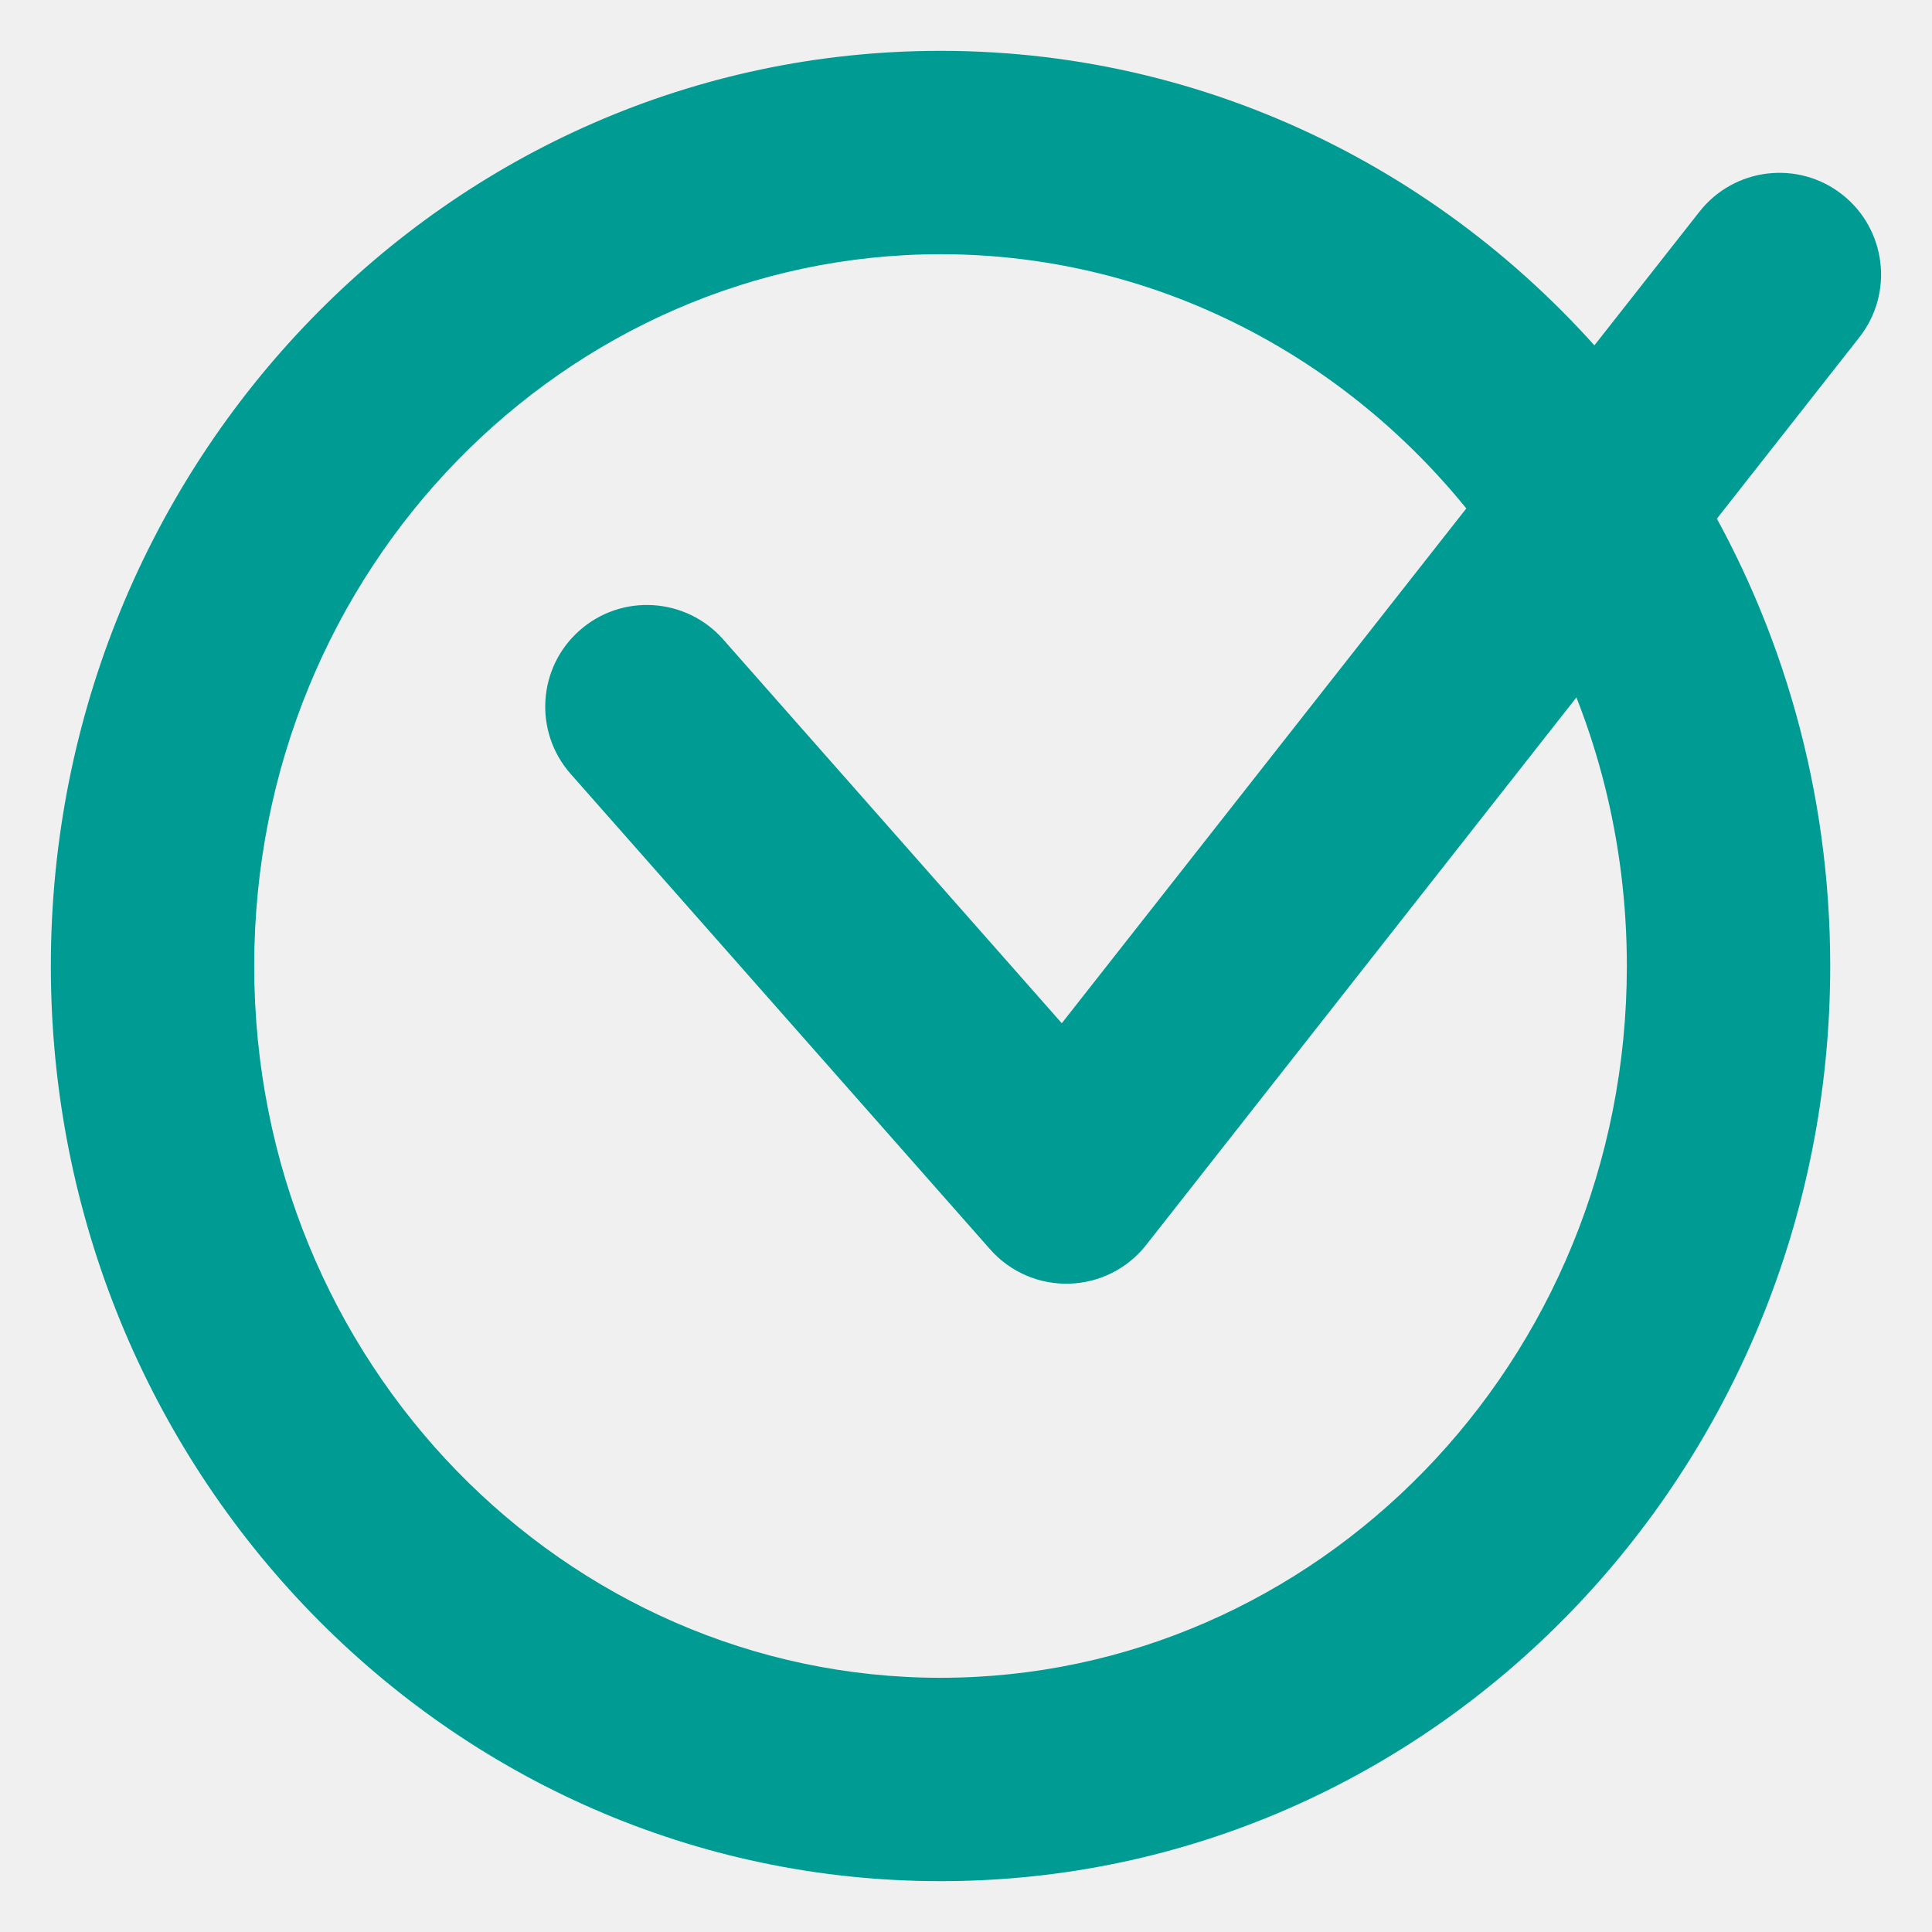
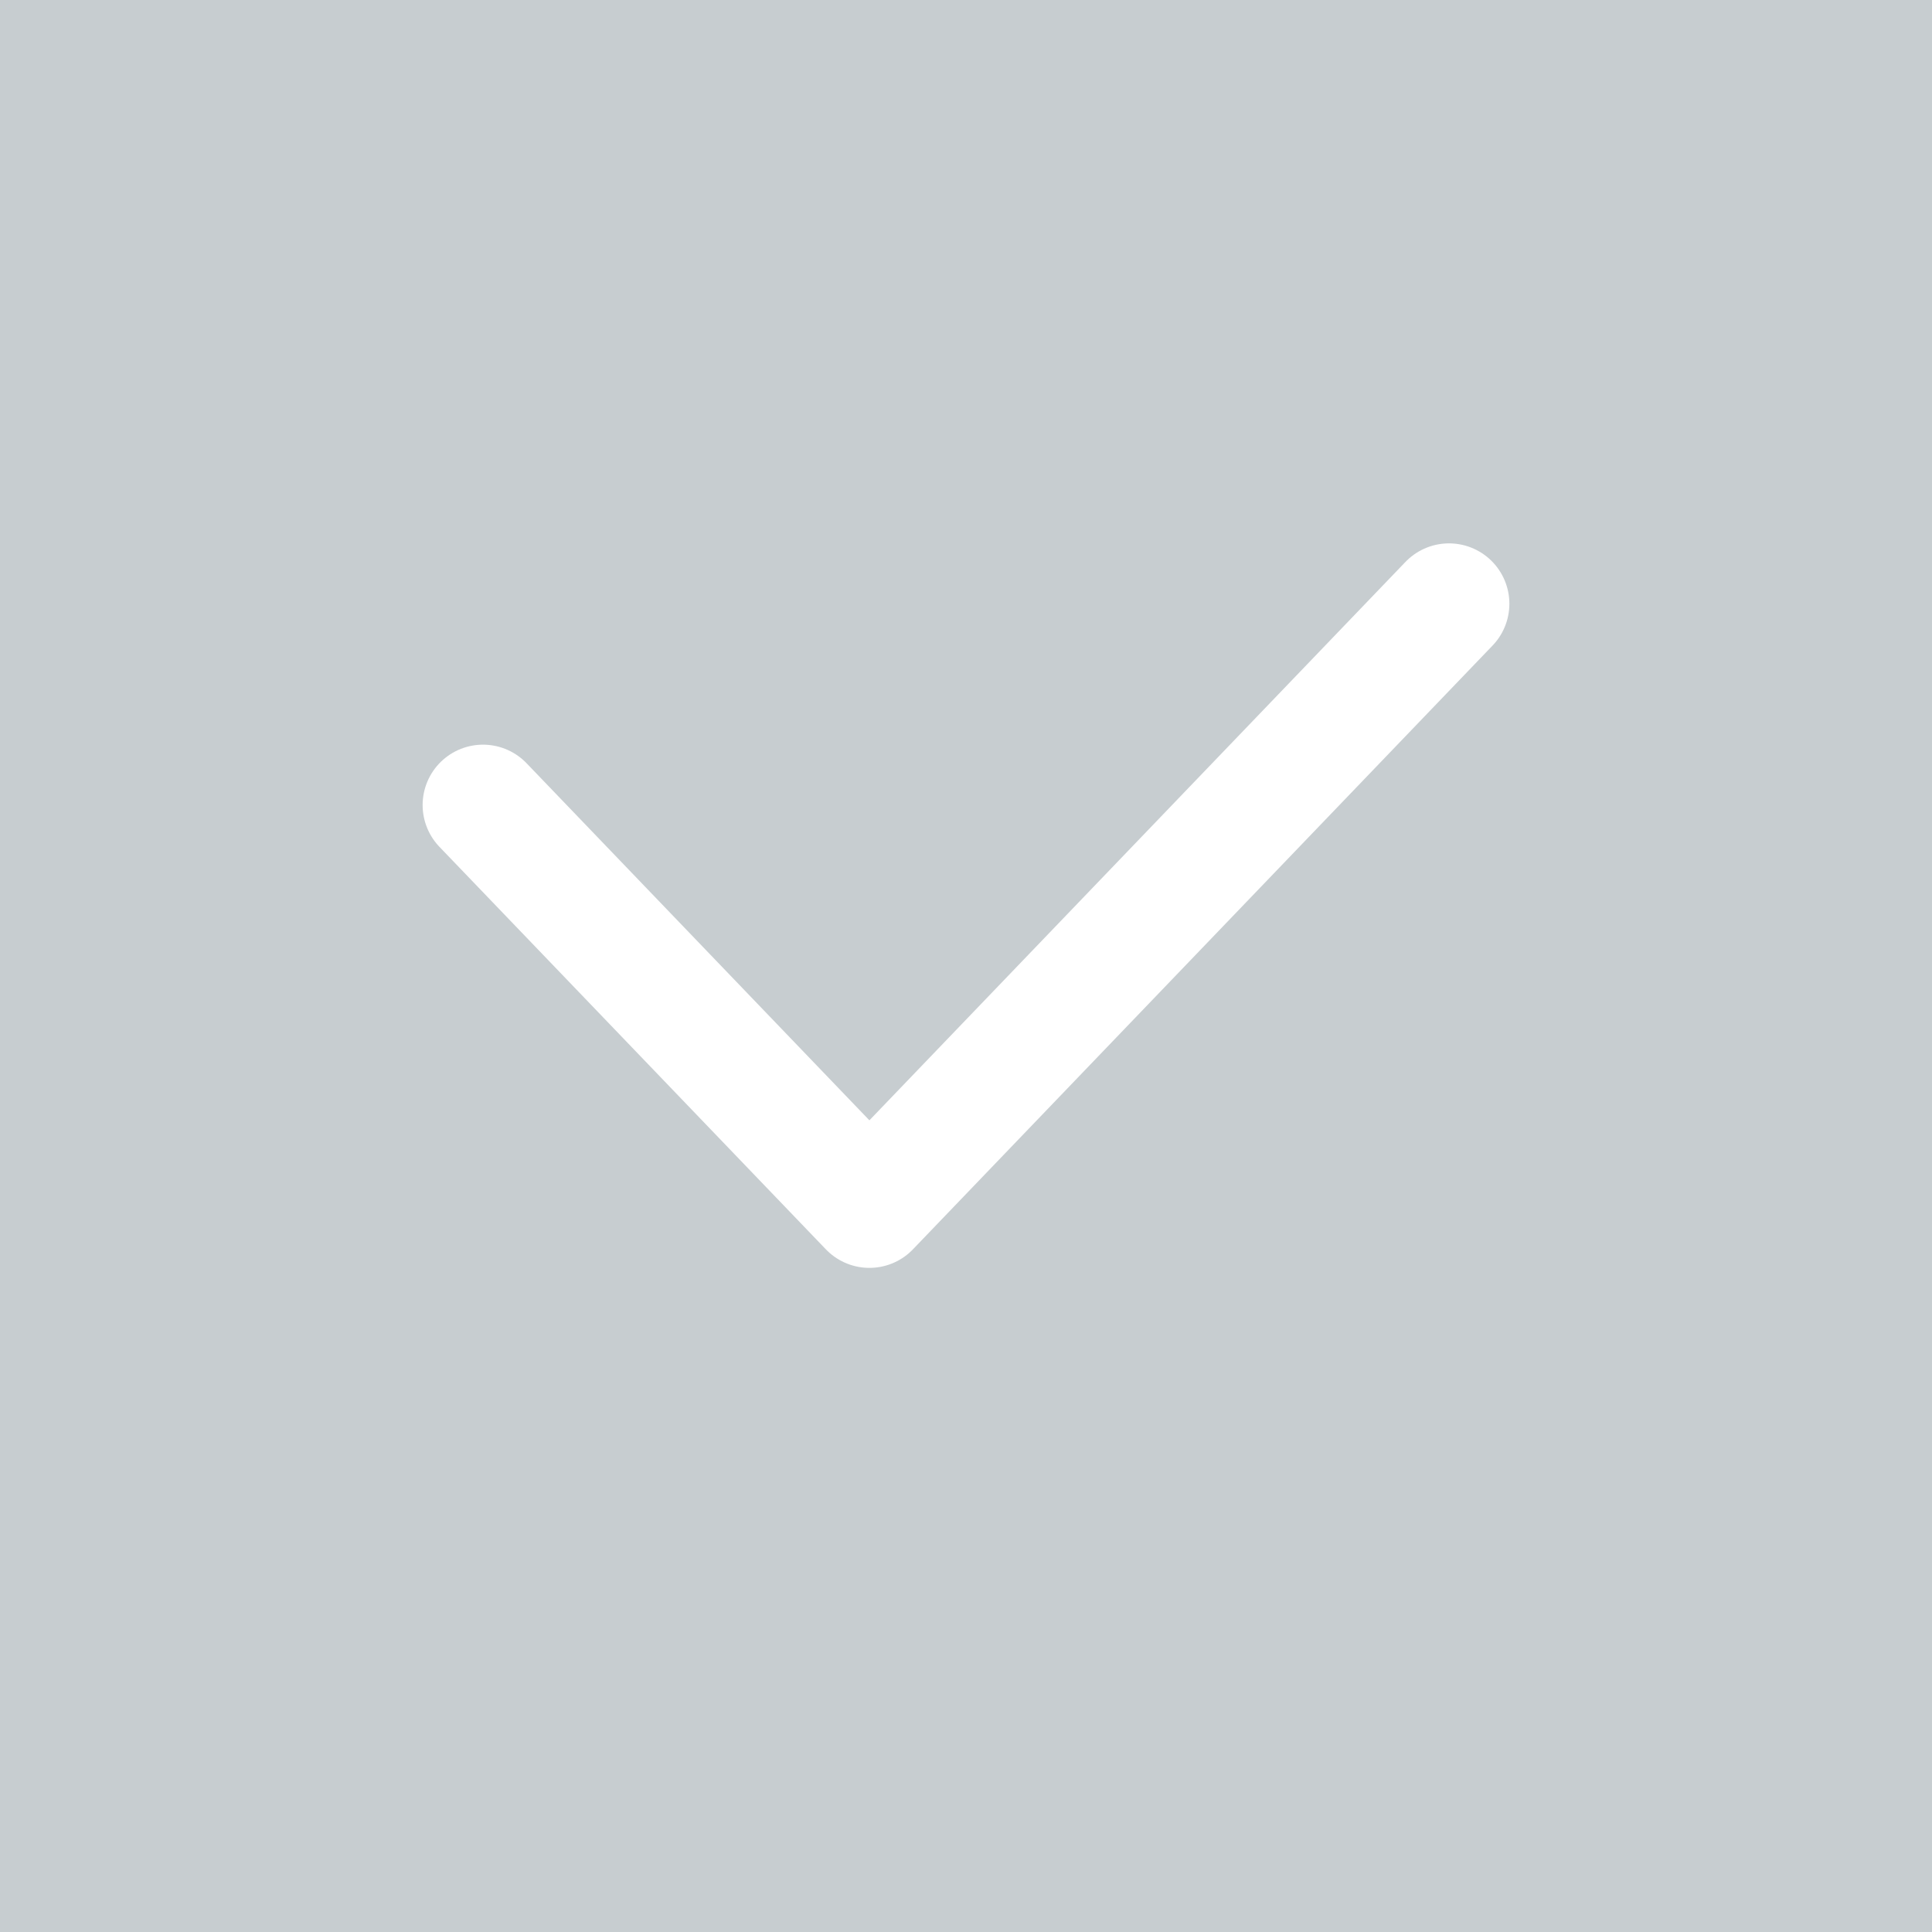
- <svg xmlns="http://www.w3.org/2000/svg" width="19" height="19" viewBox="0 0 19 19" fill="none">
-   <path fill-rule="evenodd" clip-rule="evenodd" d="M16.499 9.5C16.499 13.671 13.226 17 9.25 17C5.274 17 2 13.671 2 9.5C2 5.329 5.274 2 9.25 2C11.612 2 13.726 3.175 15.053 5.003L10.464 10.844L6.737 6.619C6.554 6.412 6.238 6.392 6.031 6.575C5.824 6.757 5.804 7.073 5.987 7.281L10.112 11.956C10.21 12.067 10.353 12.129 10.501 12.124C10.649 12.12 10.788 12.05 10.88 11.934L15.615 5.906C16.178 6.971 16.499 8.194 16.499 9.5ZM16.283 5.056C17.055 6.349 17.499 7.871 17.499 9.5C17.499 14.194 13.806 18 9.25 18C4.694 18 1 14.194 1 9.5C1 4.806 4.694 1 9.25 1C11.856 1 14.18 2.245 15.692 4.19L17.106 2.391C17.276 2.174 17.591 2.136 17.808 2.307C18.025 2.477 18.063 2.791 17.892 3.009L16.283 5.056Z" fill="#009C93" />
-   <path d="M15.053 5.003L15.446 5.312C15.584 5.137 15.589 4.891 15.458 4.71L15.053 5.003ZM10.464 10.844L10.089 11.175C10.188 11.286 10.33 11.348 10.479 11.344C10.627 11.339 10.766 11.269 10.858 11.153L10.464 10.844ZM6.737 6.619L7.112 6.288H7.112L6.737 6.619ZM5.987 7.281L5.612 7.611V7.611L5.987 7.281ZM10.112 11.956L10.487 11.625L10.487 11.625L10.112 11.956ZM10.88 11.934L10.487 11.625L10.487 11.625L10.88 11.934ZM15.615 5.906L16.057 5.673C15.978 5.523 15.829 5.423 15.66 5.408C15.492 5.393 15.327 5.464 15.222 5.597L15.615 5.906ZM16.283 5.056L15.89 4.747C15.762 4.91 15.748 5.135 15.854 5.312L16.283 5.056ZM15.692 4.19L15.297 4.497C15.392 4.619 15.537 4.69 15.691 4.69C15.845 4.691 15.99 4.62 16.085 4.499L15.692 4.19ZM17.106 2.391L17.499 2.7L17.499 2.7L17.106 2.391ZM17.808 2.307L18.117 1.913L18.117 1.913L17.808 2.307ZM17.892 3.009L17.499 2.7V2.7L17.892 3.009ZM9.25 17.5C13.515 17.5 16.999 13.933 16.999 9.5H15.999C15.999 13.408 12.936 16.5 9.25 16.5V17.5ZM1.5 9.5C1.5 13.933 4.984 17.5 9.25 17.5V16.5C5.563 16.5 2.5 13.408 2.5 9.5H1.5ZM9.25 1.5C4.984 1.5 1.5 5.067 1.5 9.5H2.5C2.5 5.592 5.563 2.5 9.25 2.5V1.5ZM15.458 4.71C14.043 2.76 11.782 1.5 9.25 1.5V2.5C11.441 2.5 13.409 3.59 14.648 5.297L15.458 4.71ZM10.858 11.153L15.446 5.312L14.66 4.695L10.071 10.535L10.858 11.153ZM6.362 6.95L10.089 11.175L10.839 10.513L7.112 6.288L6.362 6.95ZM6.362 6.95L6.362 6.95L7.112 6.288C6.746 5.874 6.114 5.834 5.7 6.2L6.362 6.95ZM6.362 6.95V6.95L5.7 6.2C5.286 6.565 5.247 7.197 5.612 7.611L6.362 6.95ZM10.487 11.625L6.362 6.95L5.612 7.611L9.737 12.286L10.487 11.625ZM10.487 11.625L10.487 11.625L9.737 12.286C9.933 12.509 10.219 12.633 10.515 12.624L10.487 11.625ZM10.487 11.625L10.487 11.625L10.515 12.624C10.812 12.616 11.09 12.476 11.273 12.242L10.487 11.625ZM15.222 5.597L10.487 11.625L11.273 12.242L16.009 6.215L15.222 5.597ZM16.999 9.5C16.999 8.111 16.658 6.808 16.057 5.673L15.173 6.14C15.699 7.134 15.999 8.277 15.999 9.5H16.999ZM17.999 9.5C17.999 7.779 17.529 6.169 16.713 4.8L15.854 5.312C16.58 6.529 16.999 7.963 16.999 9.5H17.999ZM9.25 18.5C14.096 18.5 17.999 14.456 17.999 9.5H16.999C16.999 13.932 13.516 17.5 9.25 17.5V18.5ZM0.5 9.5C0.5 14.456 4.403 18.5 9.25 18.5V17.5C4.984 17.5 1.5 13.932 1.5 9.5H0.5ZM9.25 0.5C4.403 0.5 0.5 4.544 0.5 9.5H1.5C1.5 5.068 4.984 1.5 9.25 1.5V0.5ZM16.087 3.883C14.486 1.825 12.02 0.5 9.25 0.5V1.5C11.692 1.5 13.874 2.666 15.297 4.497L16.087 3.883ZM16.085 4.499L17.499 2.7L16.713 2.082L15.299 3.881L16.085 4.499ZM17.499 2.7L17.499 2.7L18.117 1.913C17.683 1.572 17.054 1.648 16.713 2.082L17.499 2.7ZM17.499 2.7V2.7L18.285 3.318C18.627 2.883 18.551 2.255 18.117 1.913L17.499 2.7ZM17.499 2.7L15.89 4.747L16.677 5.365L18.285 3.318L17.499 2.7Z" fill="#009C93" />
+ <svg xmlns="http://www.w3.org/2000/svg" width="16" height="16" viewBox="0 0 16 16" fill="none">
+   <rect width="16" height="16" fill="#C7CDD0" />
+   <path d="M4 6.667L7.2 10L12 5" stroke="white" stroke-linecap="round" stroke-linejoin="round" />
</svg>
